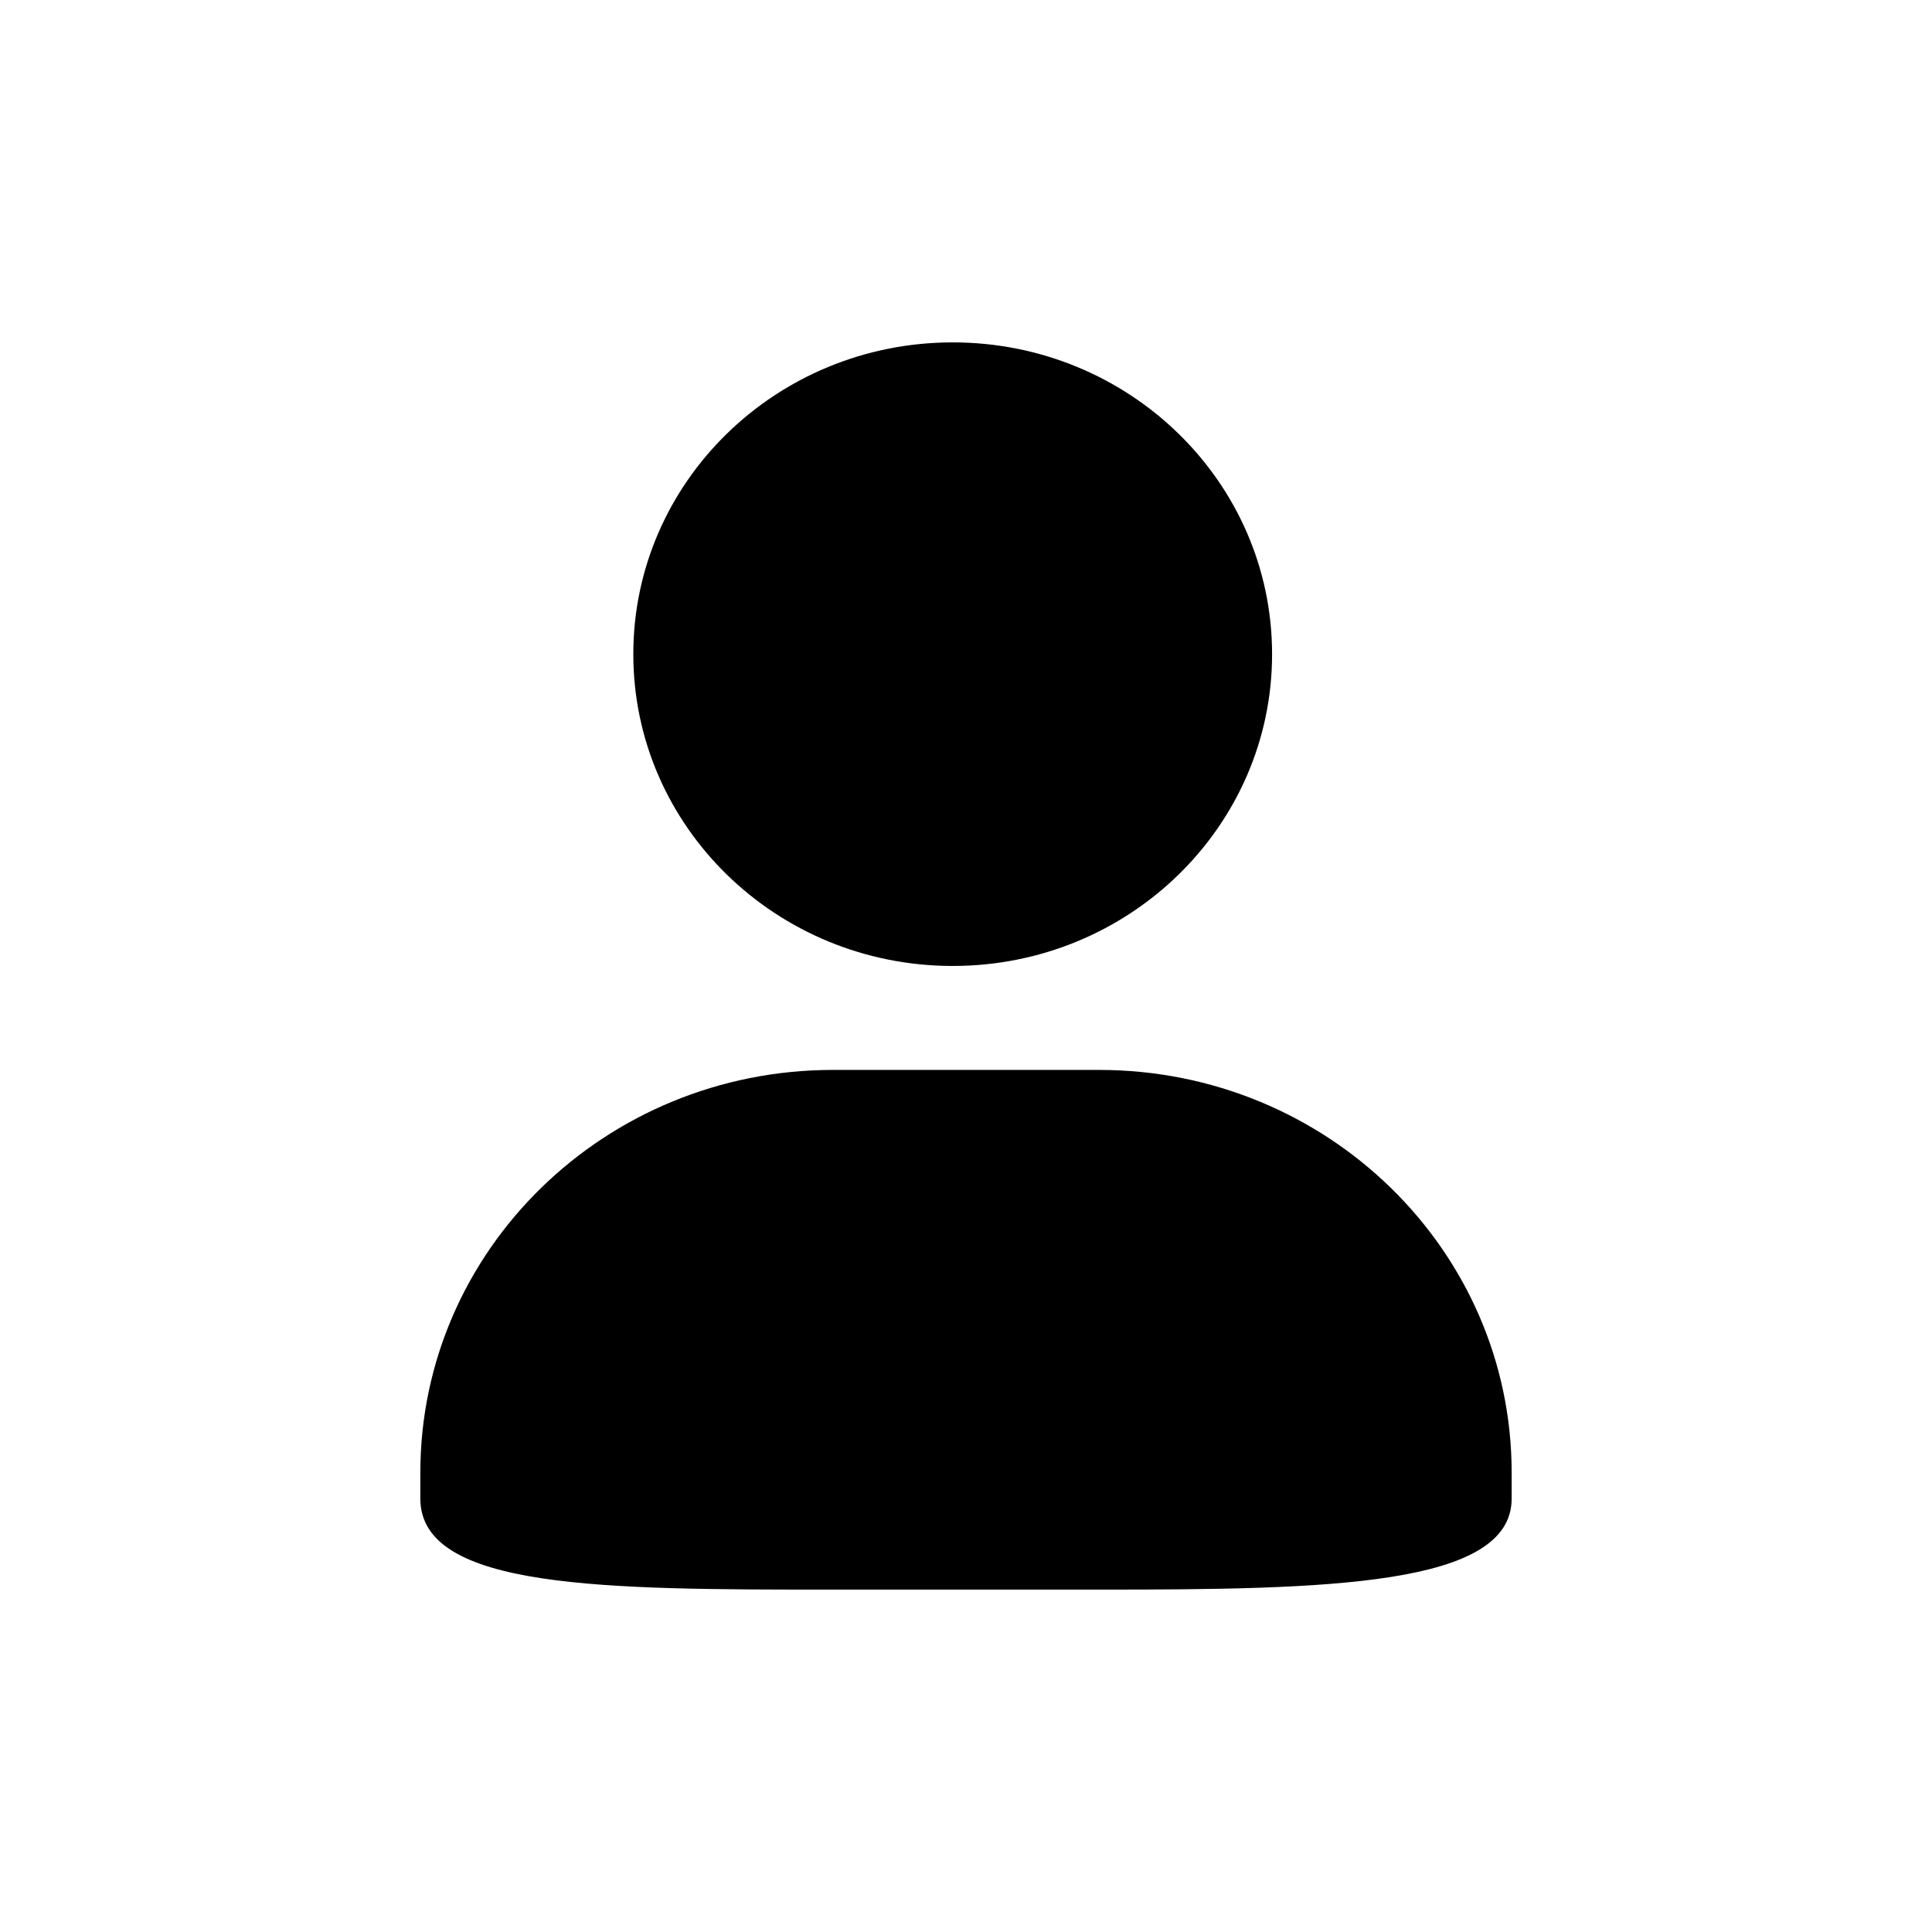
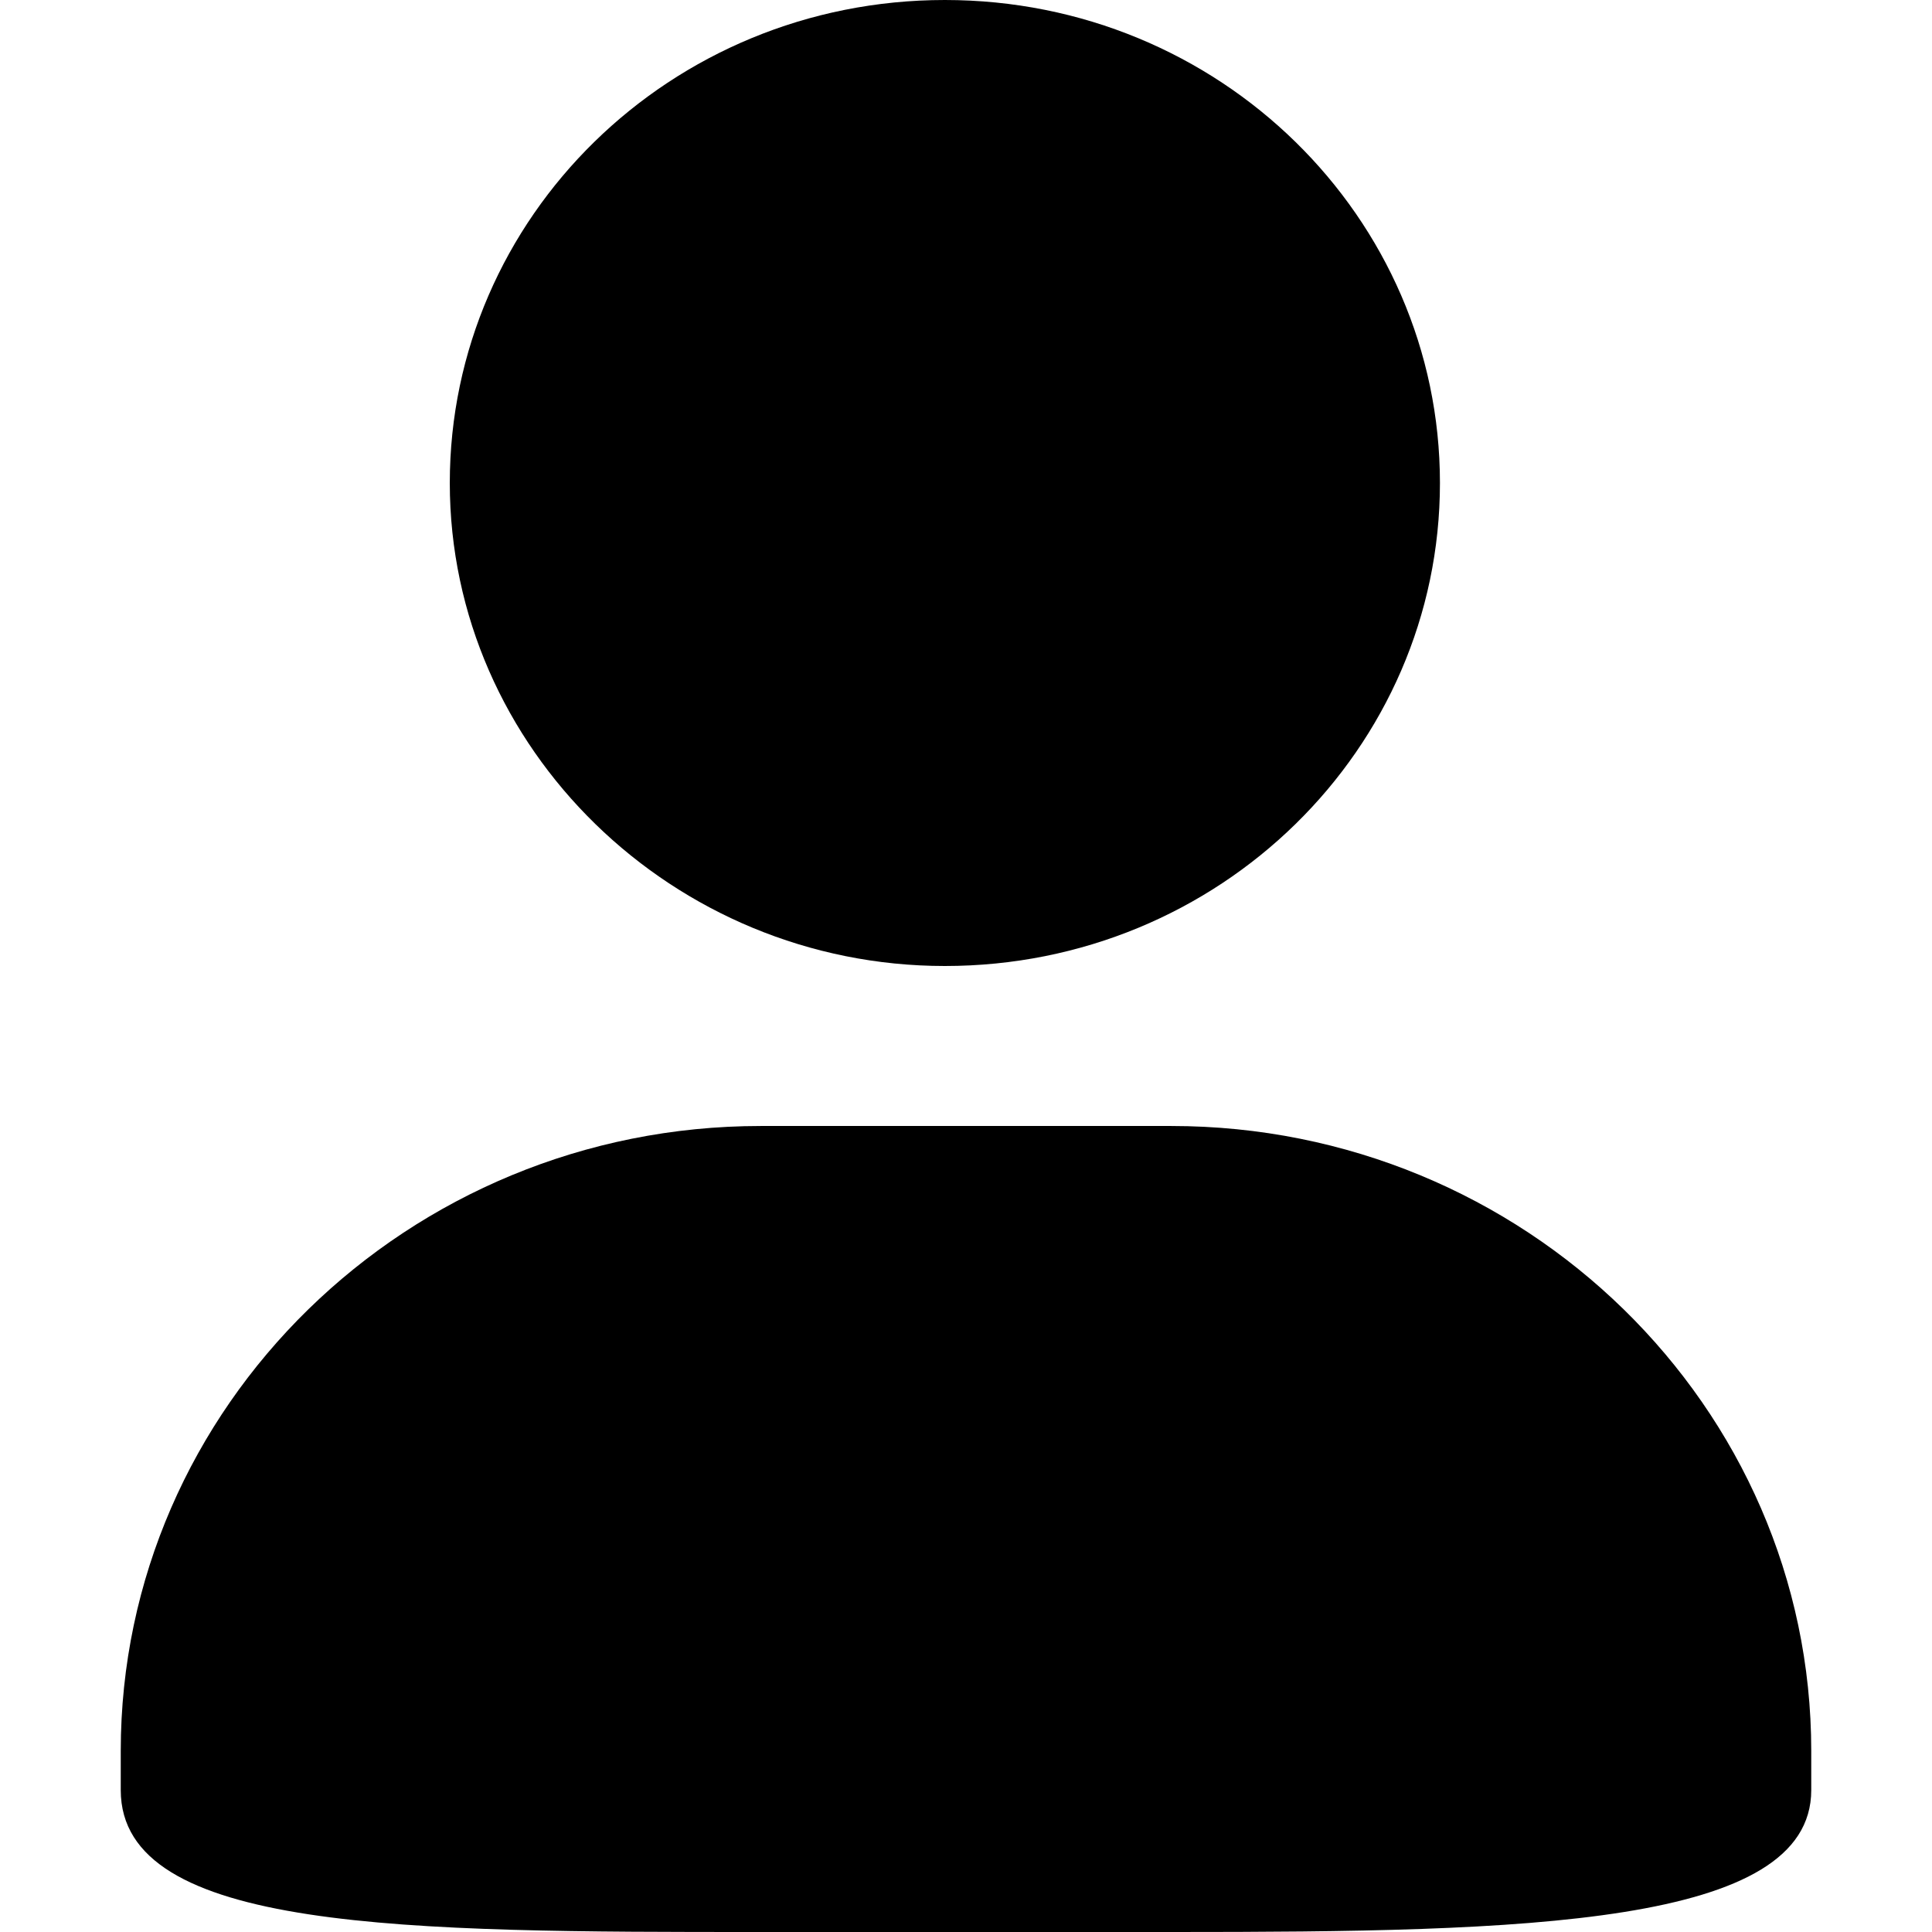
- <svg xmlns="http://www.w3.org/2000/svg" t="1503993891882" class="icon" style="" viewBox="0 0 1024 1024" version="1.1" p-id="7986" width="64" height="64">
-   <defs>
-     <style type="text/css" />
-   </defs>
-   <path d="M504.951 511.98c93.49 0 169.28-74.002 169.28-165.26 0-91.276-75.79-165.248-169.28-165.248-93.486 0-169.287 73.972-169.279 165.248-0.001 91.258 75.793 165.26 169.28 165.26z m77.6 55.098H441.466c-120.767 0-218.678 95.564-218.678 213.45V794.3c0 48.183 97.911 48.229 218.678 48.229H582.55c120.754 0 218.66-1.78 218.66-48.229v-13.77c0-117.887-97.898-213.45-218.66-213.45z" p-id="7987" />
+ <svg xmlns="http://www.w3.org/2000/svg" version="1.1" id="图层_1" x="0px" y="0px" viewBox="0 0 64 64" style="enable-background:new 0 0 64 64;" xml:space="preserve">
+   <path d="M31.3,32c9.1,0,16.4-7.2,16.4-16c0-8.8-7.3-16-16.4-16c-9.1,0-16.4,7.2-16.4,16C14.9,24.8,22.3,32,31.3,32L31.3,32z   M38.8,37.3H25.2C13.5,37.3,4,46.6,4,58v1.3C4,64,13.5,64,25.2,64h13.7C50.5,64,60,63.8,60,59.3V58C60,46.6,50.5,37.3,38.8,37.3  L38.8,37.3z" />
</svg>
